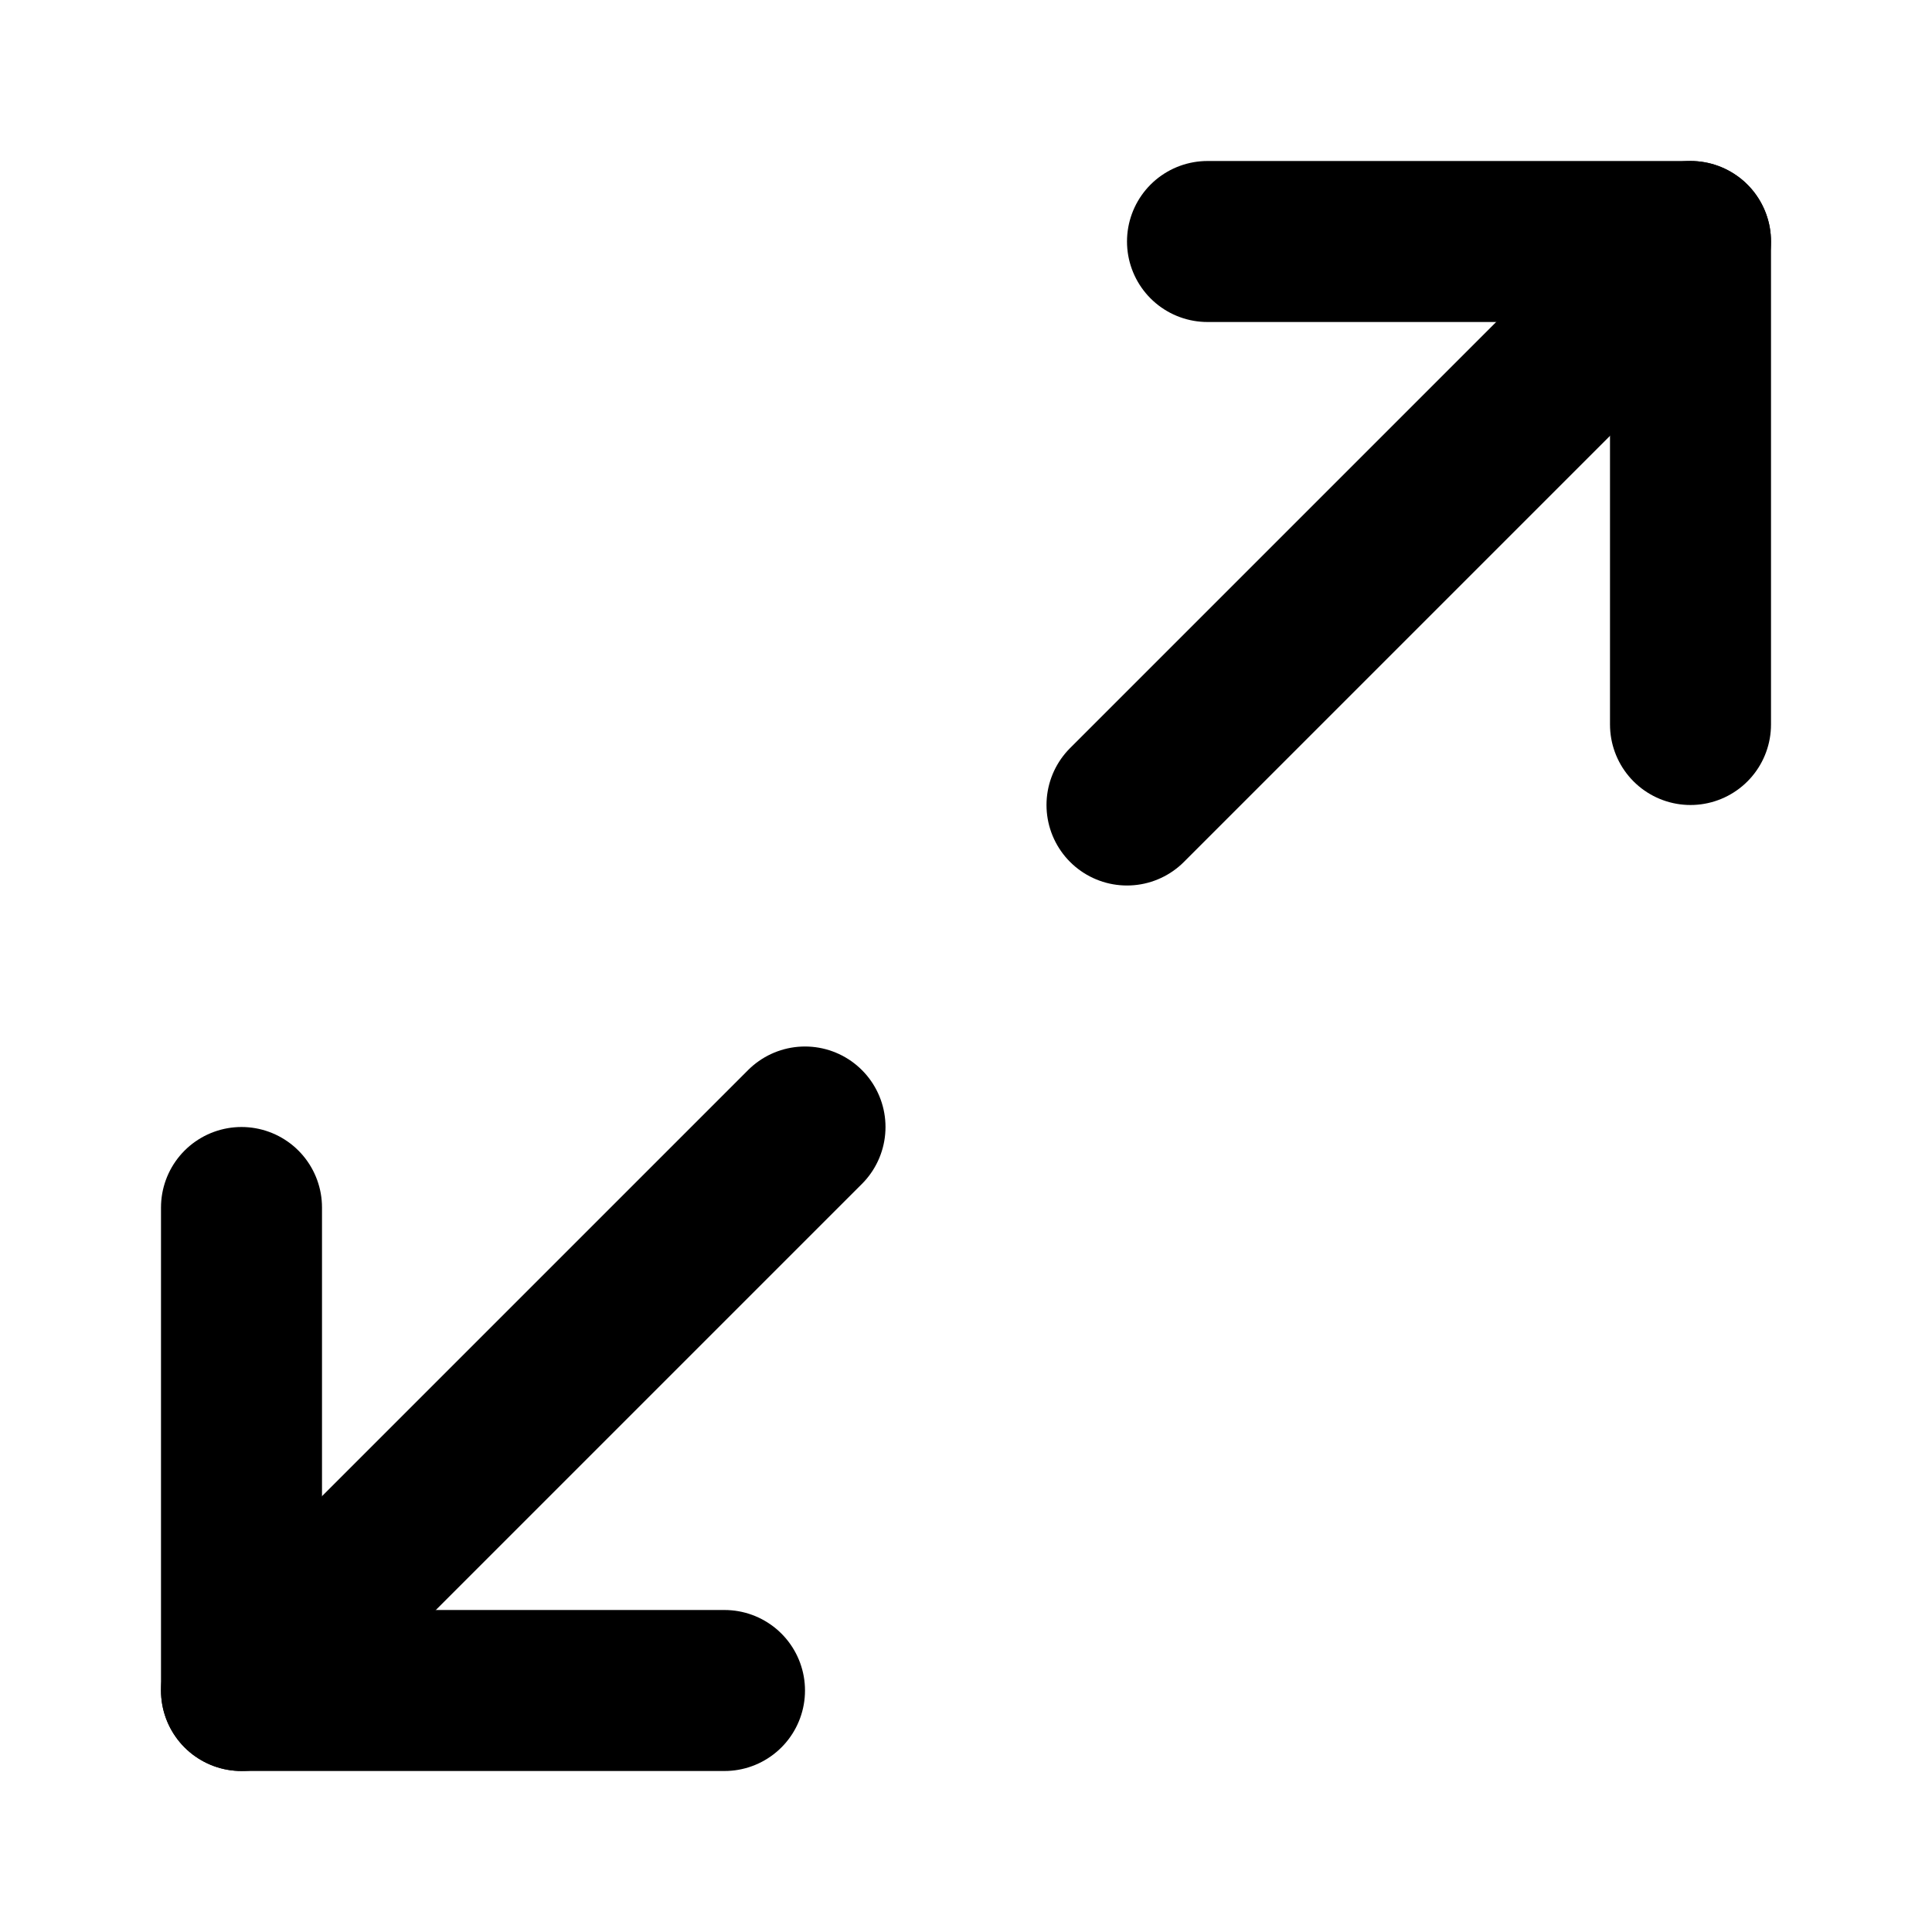
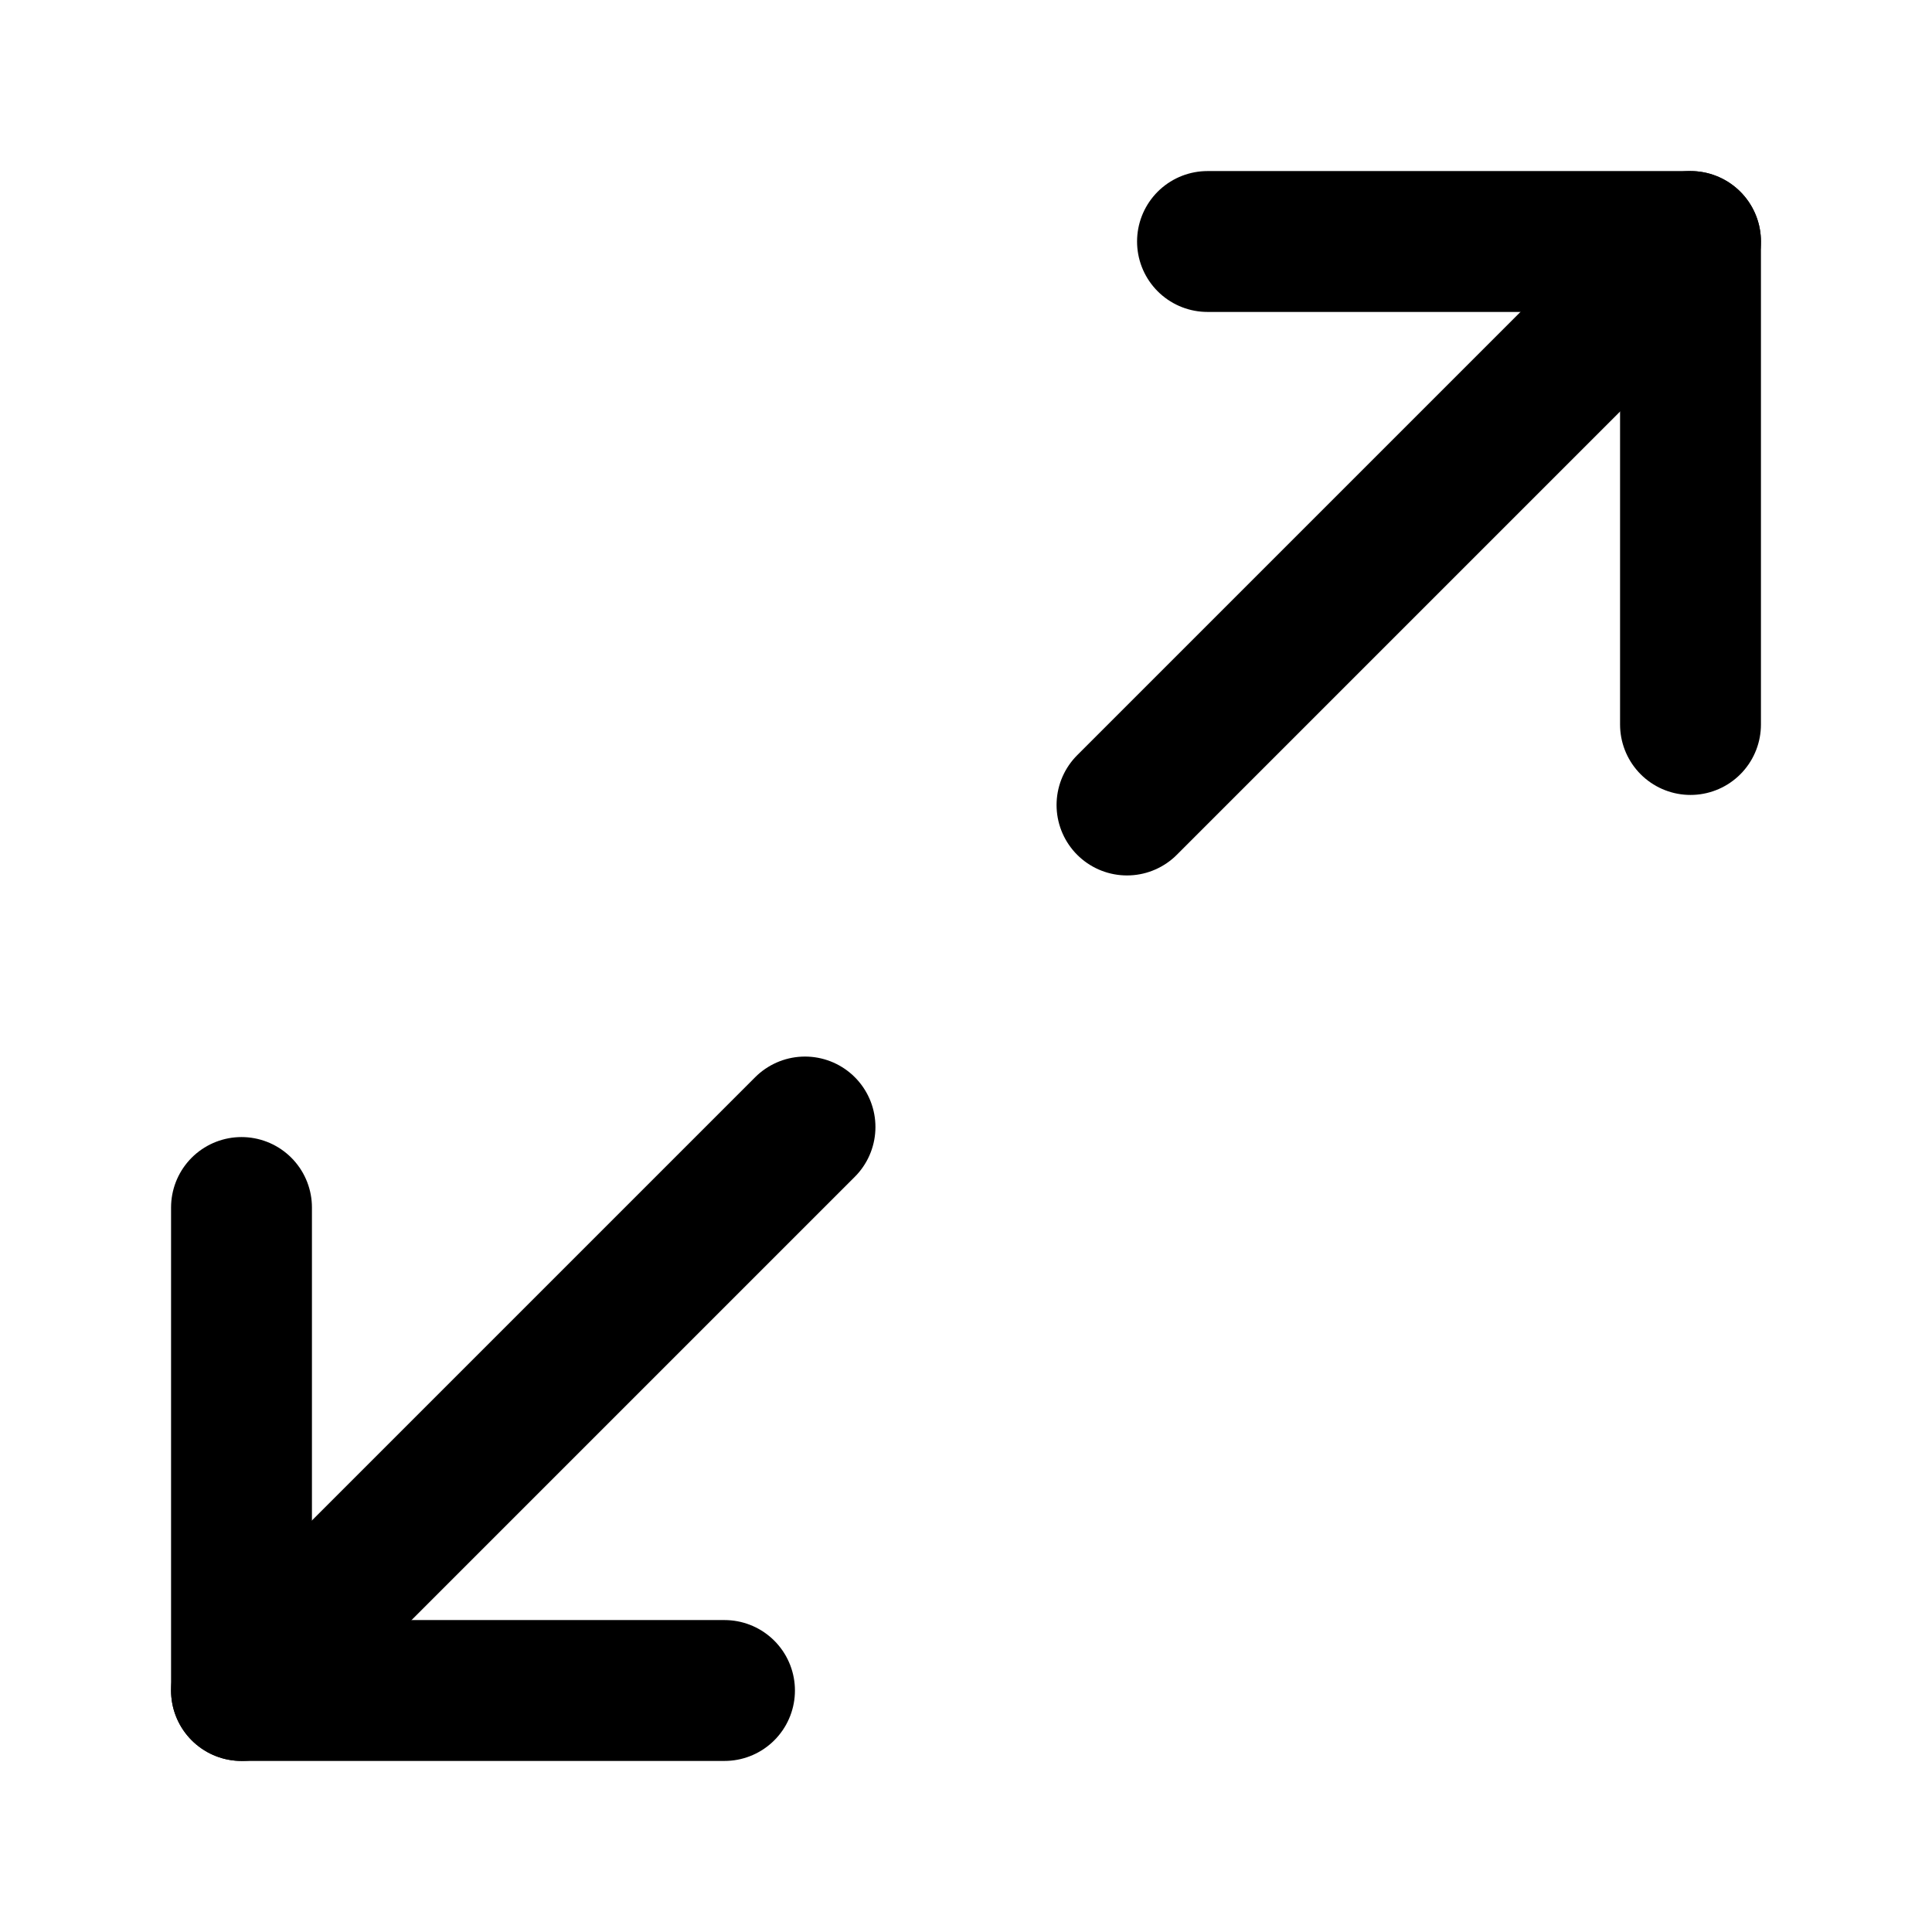
- <svg xmlns="http://www.w3.org/2000/svg" width="24" height="24" viewBox="0 0 24 24" fill="none" stroke="#000" stroke-width="2" stroke-linecap="round" stroke-linejoin="round">
+ <svg xmlns="http://www.w3.org/2000/svg" width="24" height="24" viewBox="0 0 24 24" fill="none" stroke="#000" stroke-width="1.75" stroke-linecap="round" stroke-linejoin="round">
  <polyline points="15 3 21 3 21 9" />
  <polyline points="9 21 3 21 3 15" />
  <line x1="21" x2="14" y1="3" y2="10" />
  <line x1="3" x2="10" y1="21" y2="14" />
</svg>
